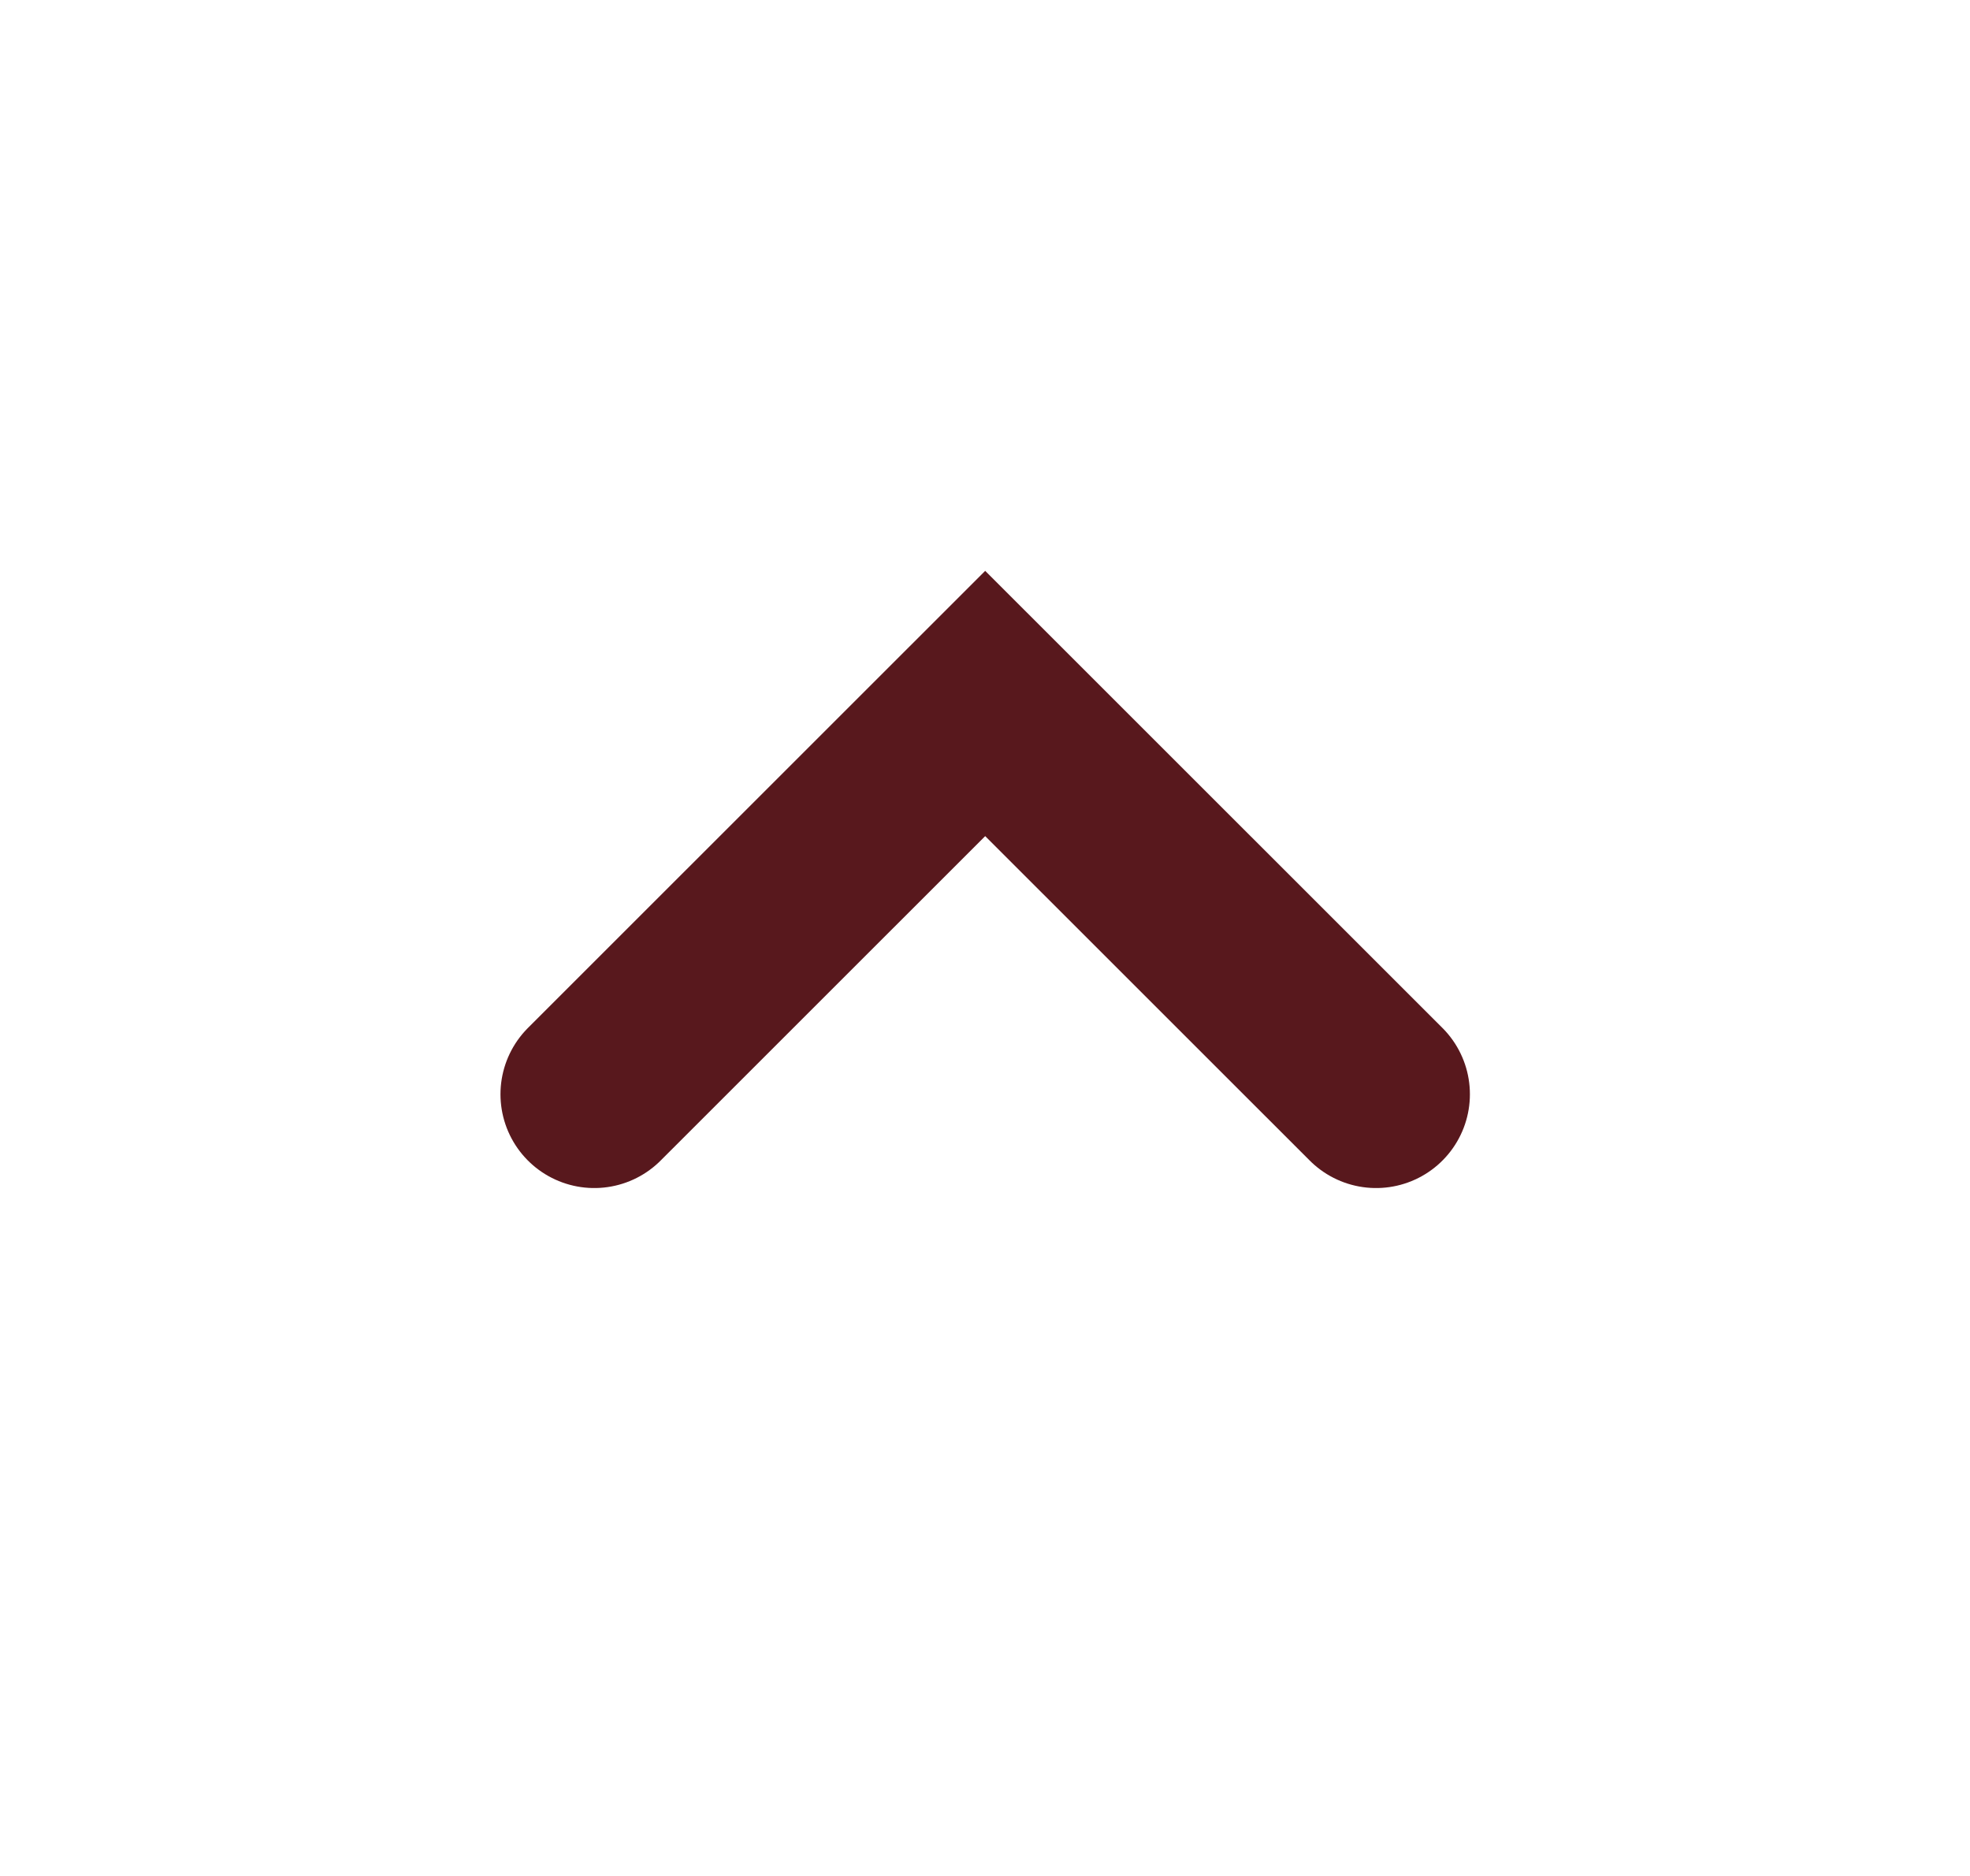
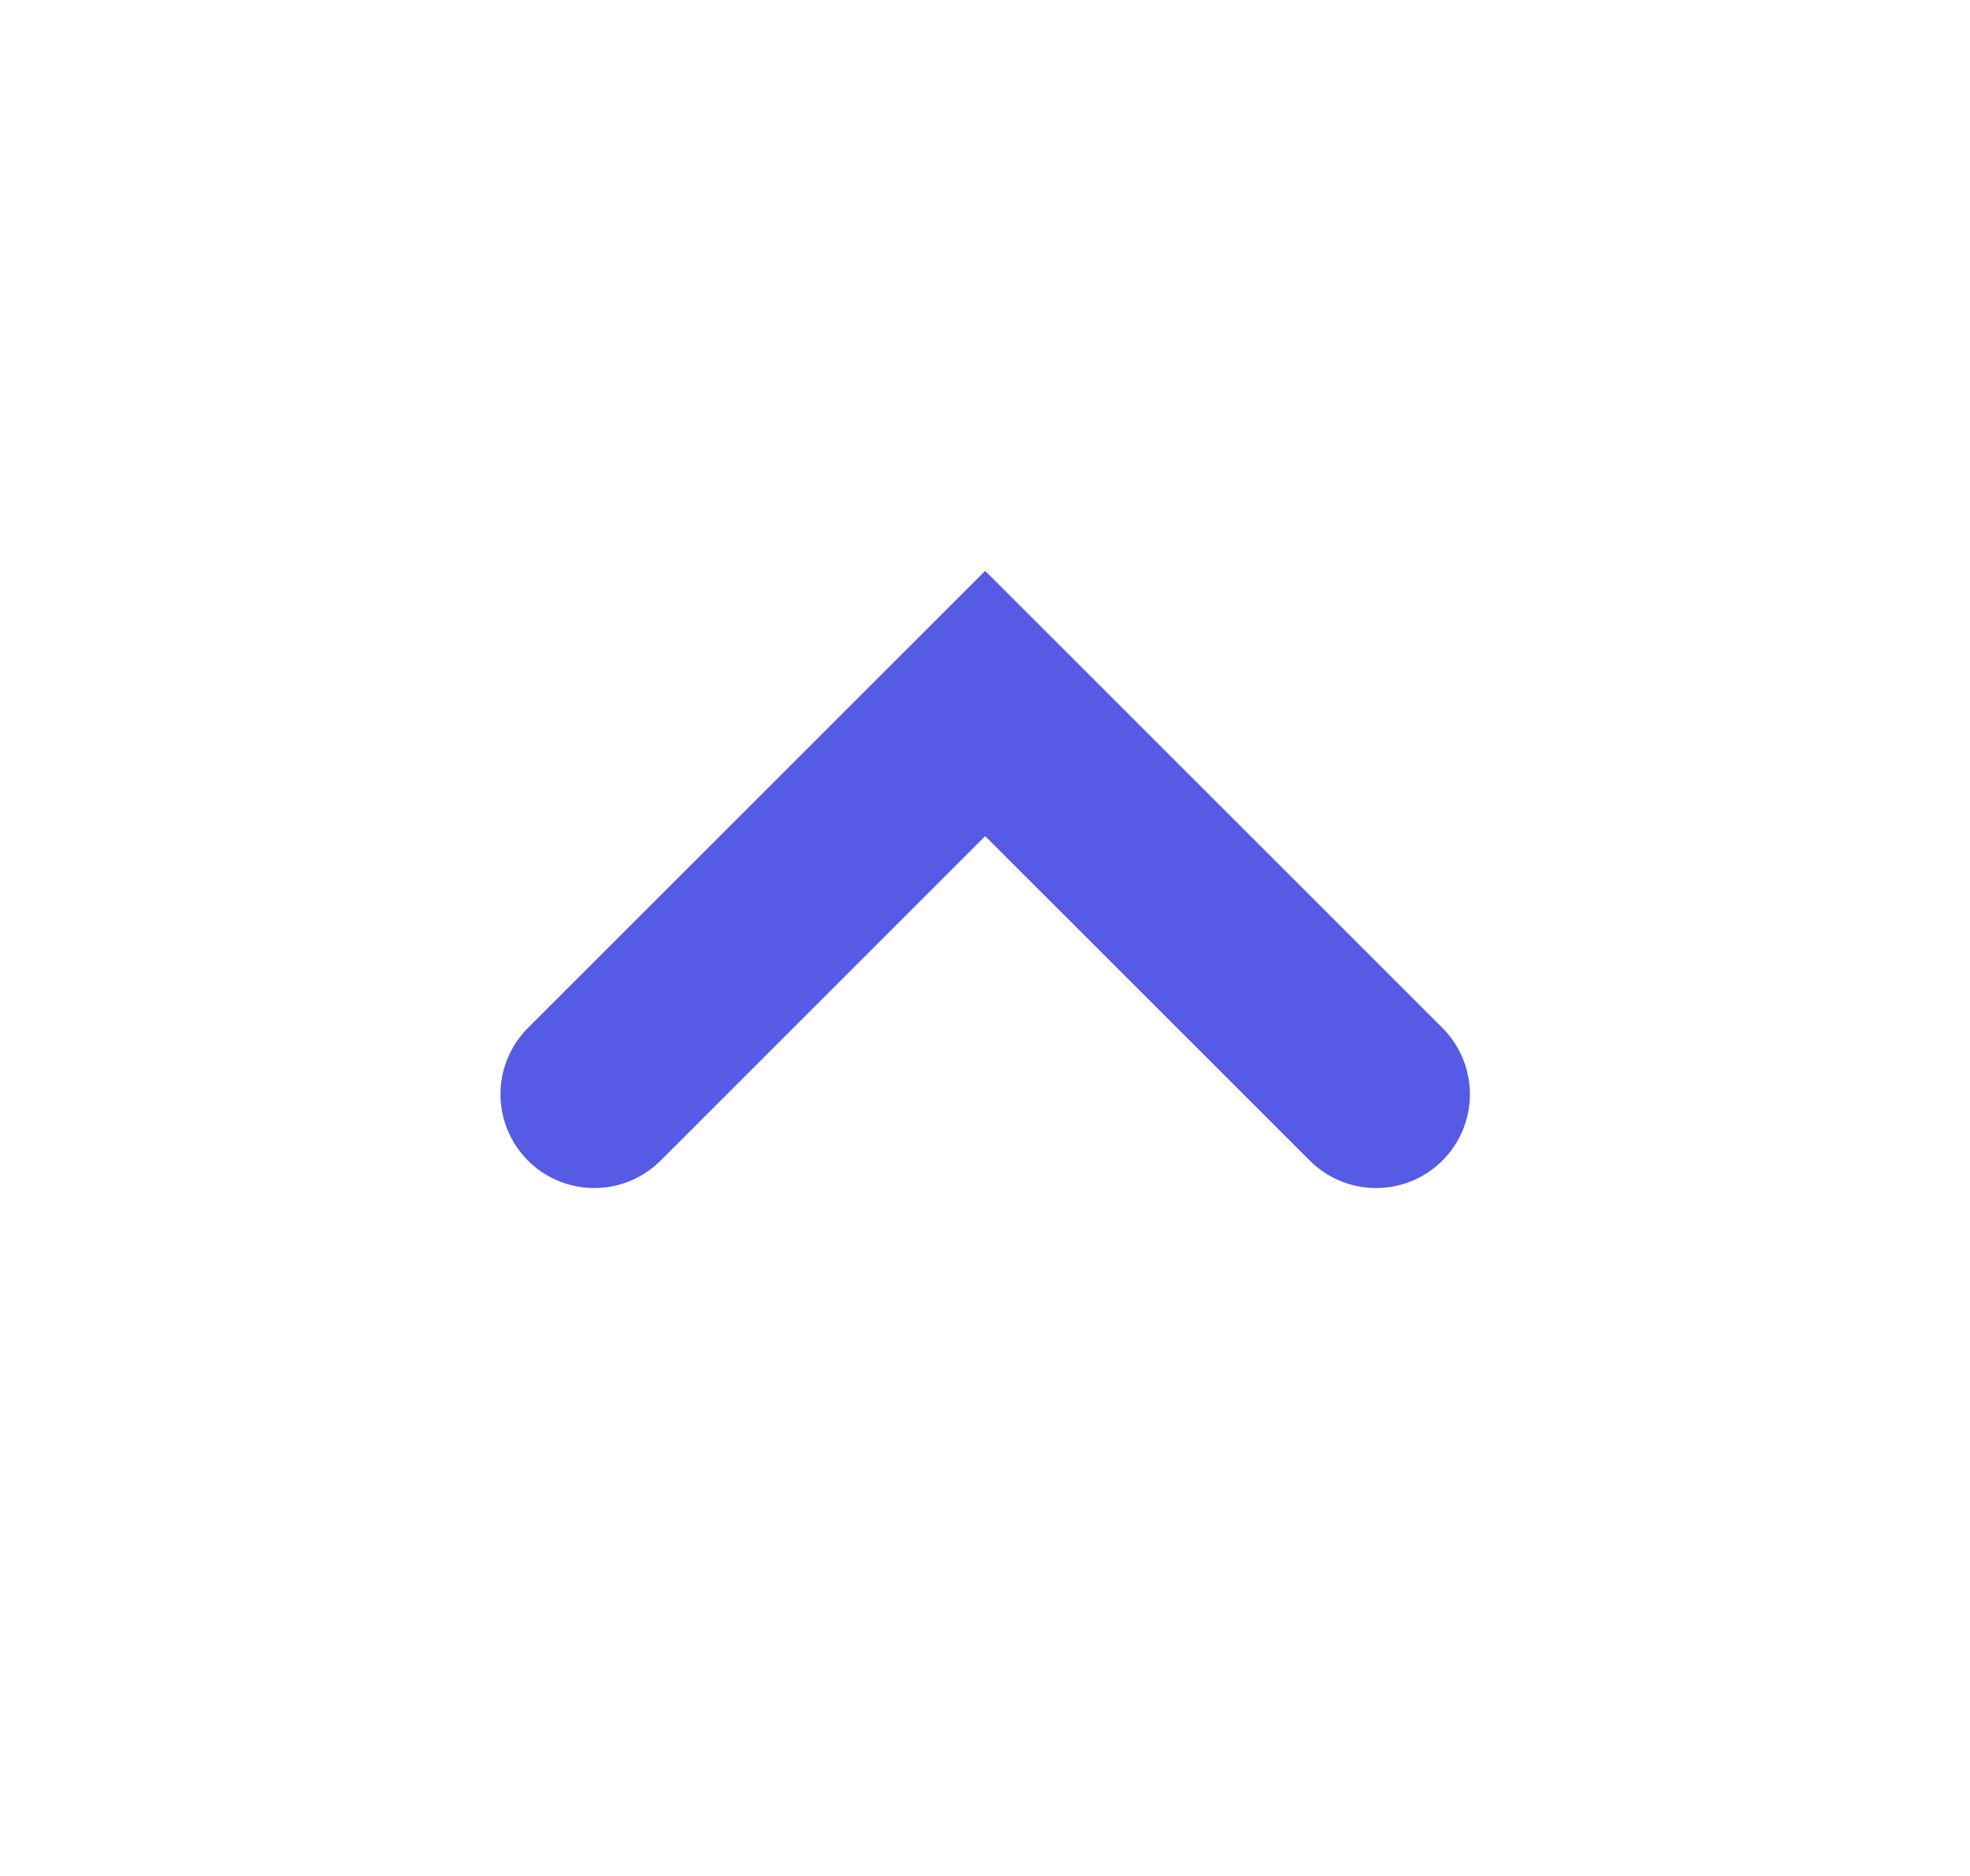
<svg xmlns="http://www.w3.org/2000/svg" width="21" height="20" viewBox="0 0 21 20" fill="none">
  <g id="Desktop / V1.0">
-     <path id="Path 3" d="M6.335 11.666L10.502 7.5L14.669 11.666" stroke="#58181D" stroke-width="2" stroke-linecap="round" />
+     <path id="Path 3" d="M6.335 11.666L10.502 7.5L14.669 11.666" stroke="#555be4" stroke-width="2" stroke-linecap="round" />
  </g>
</svg>
